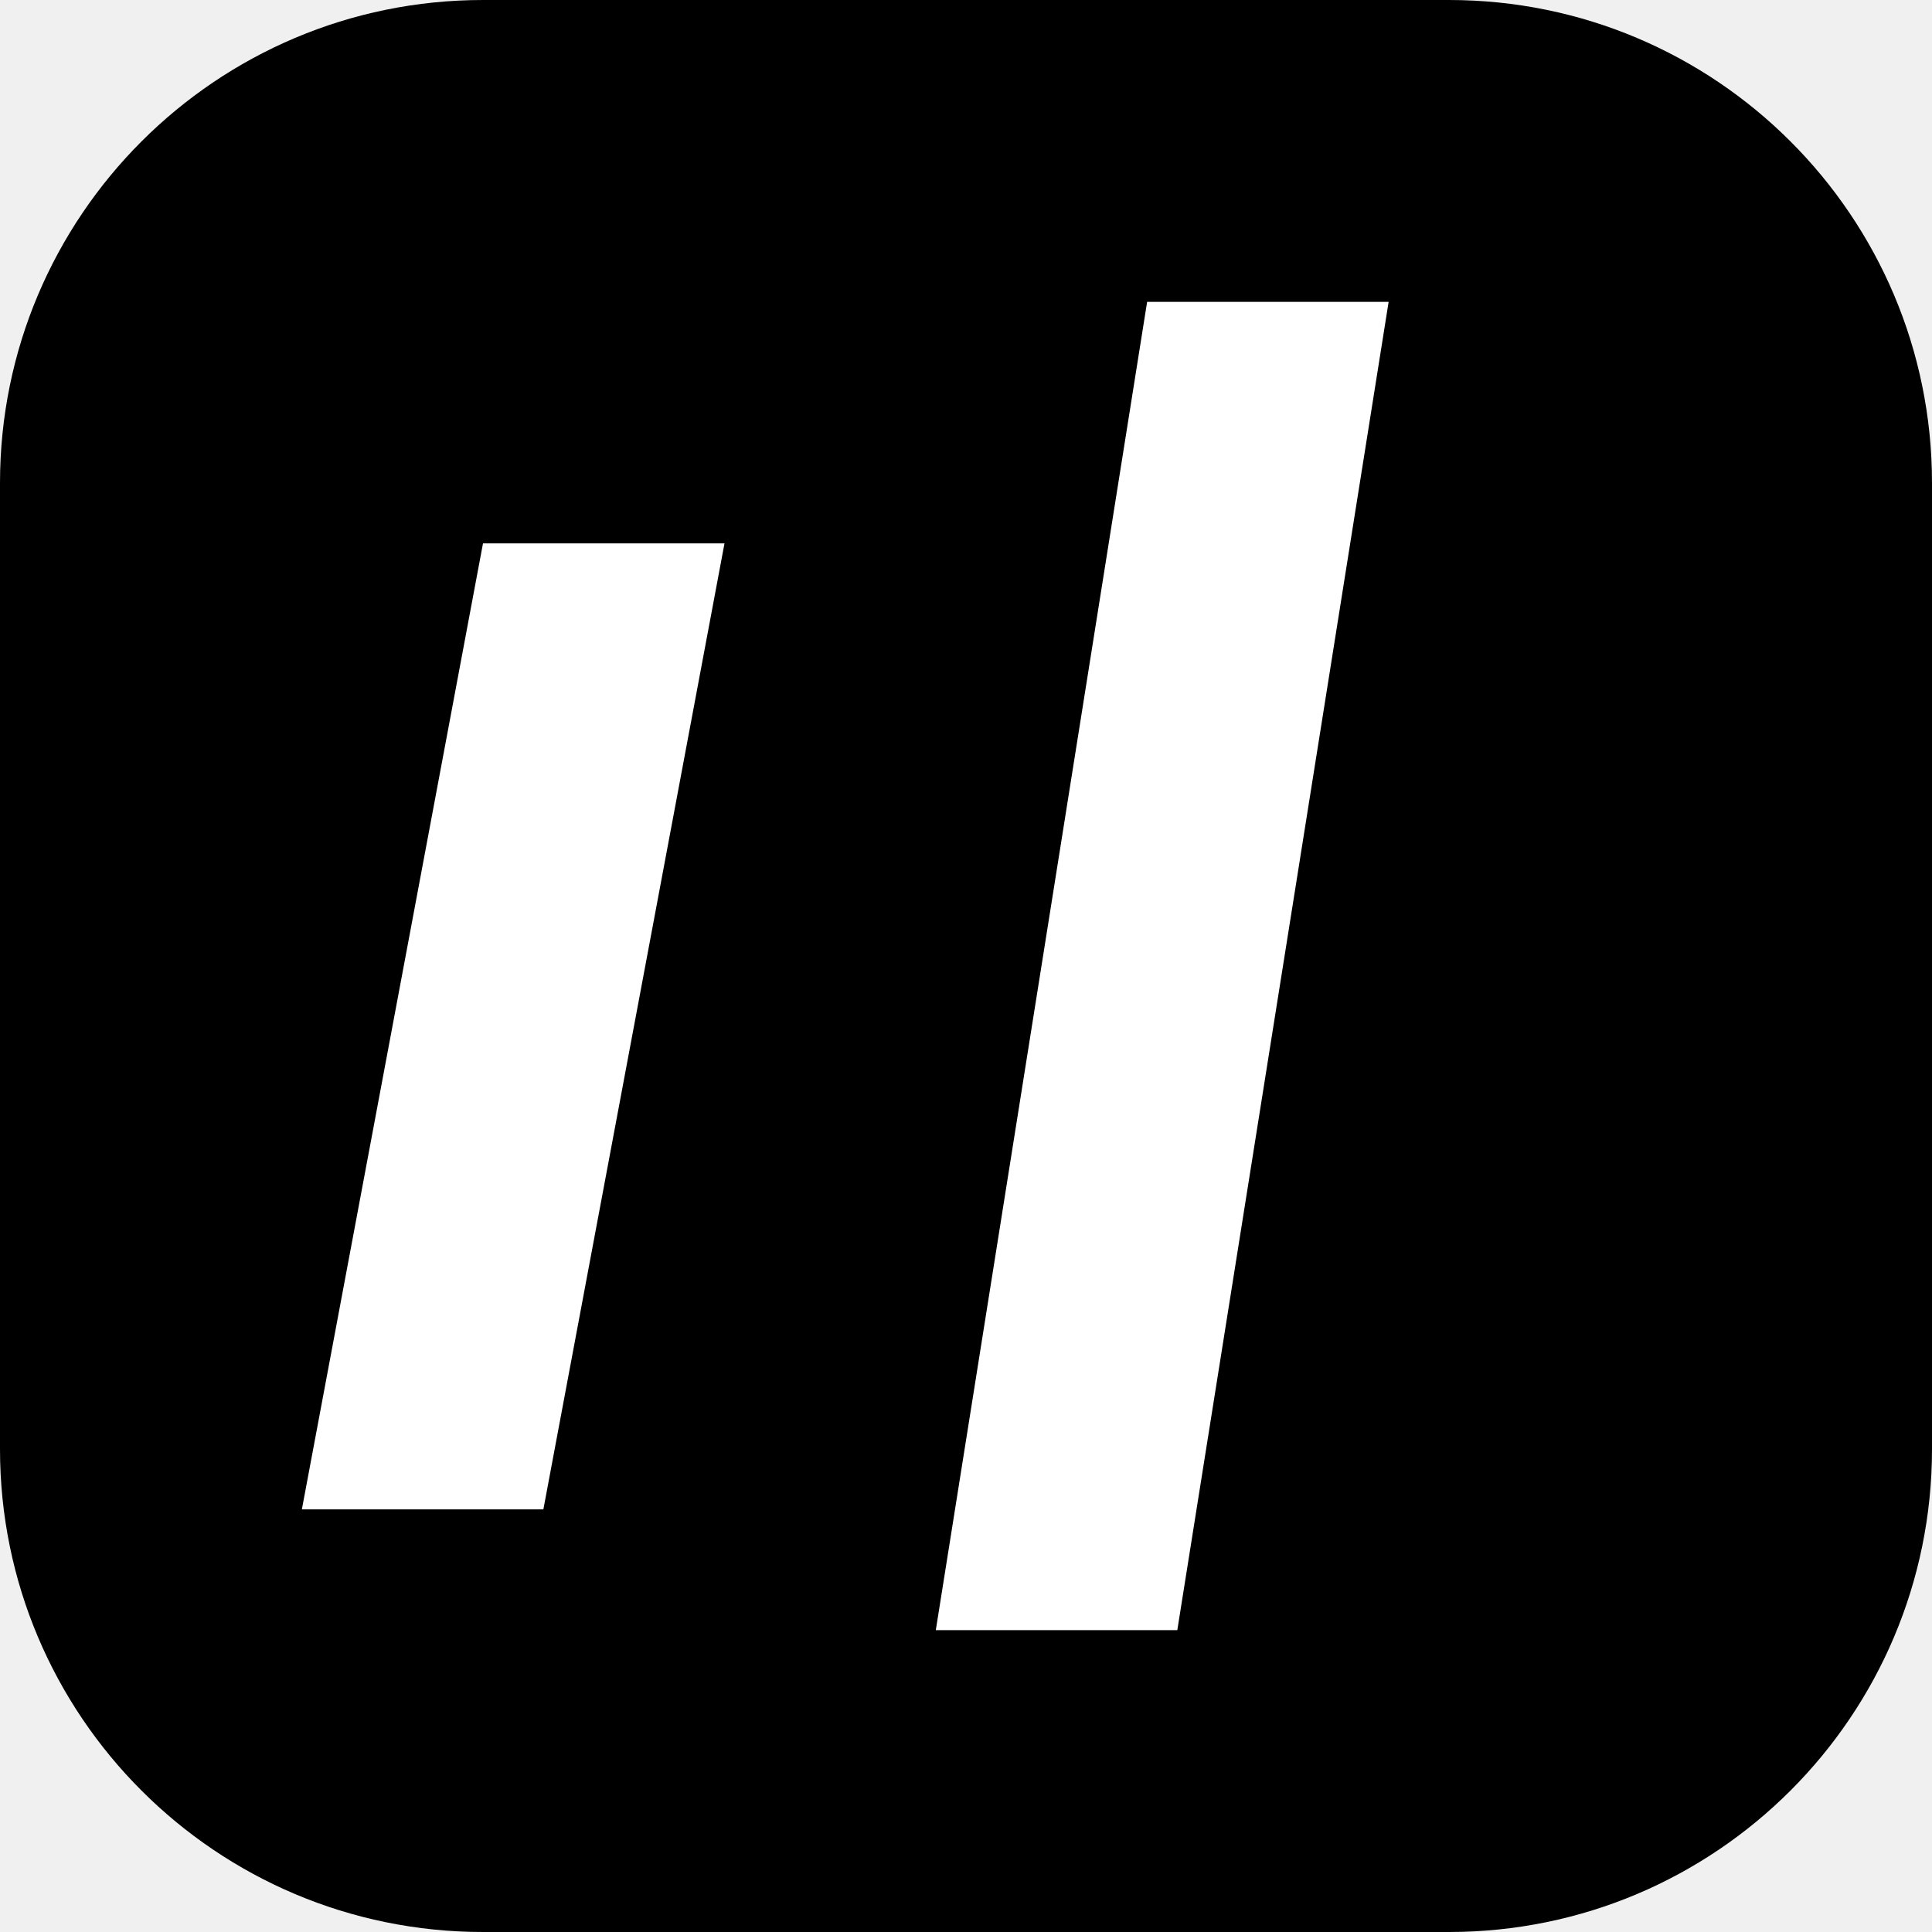
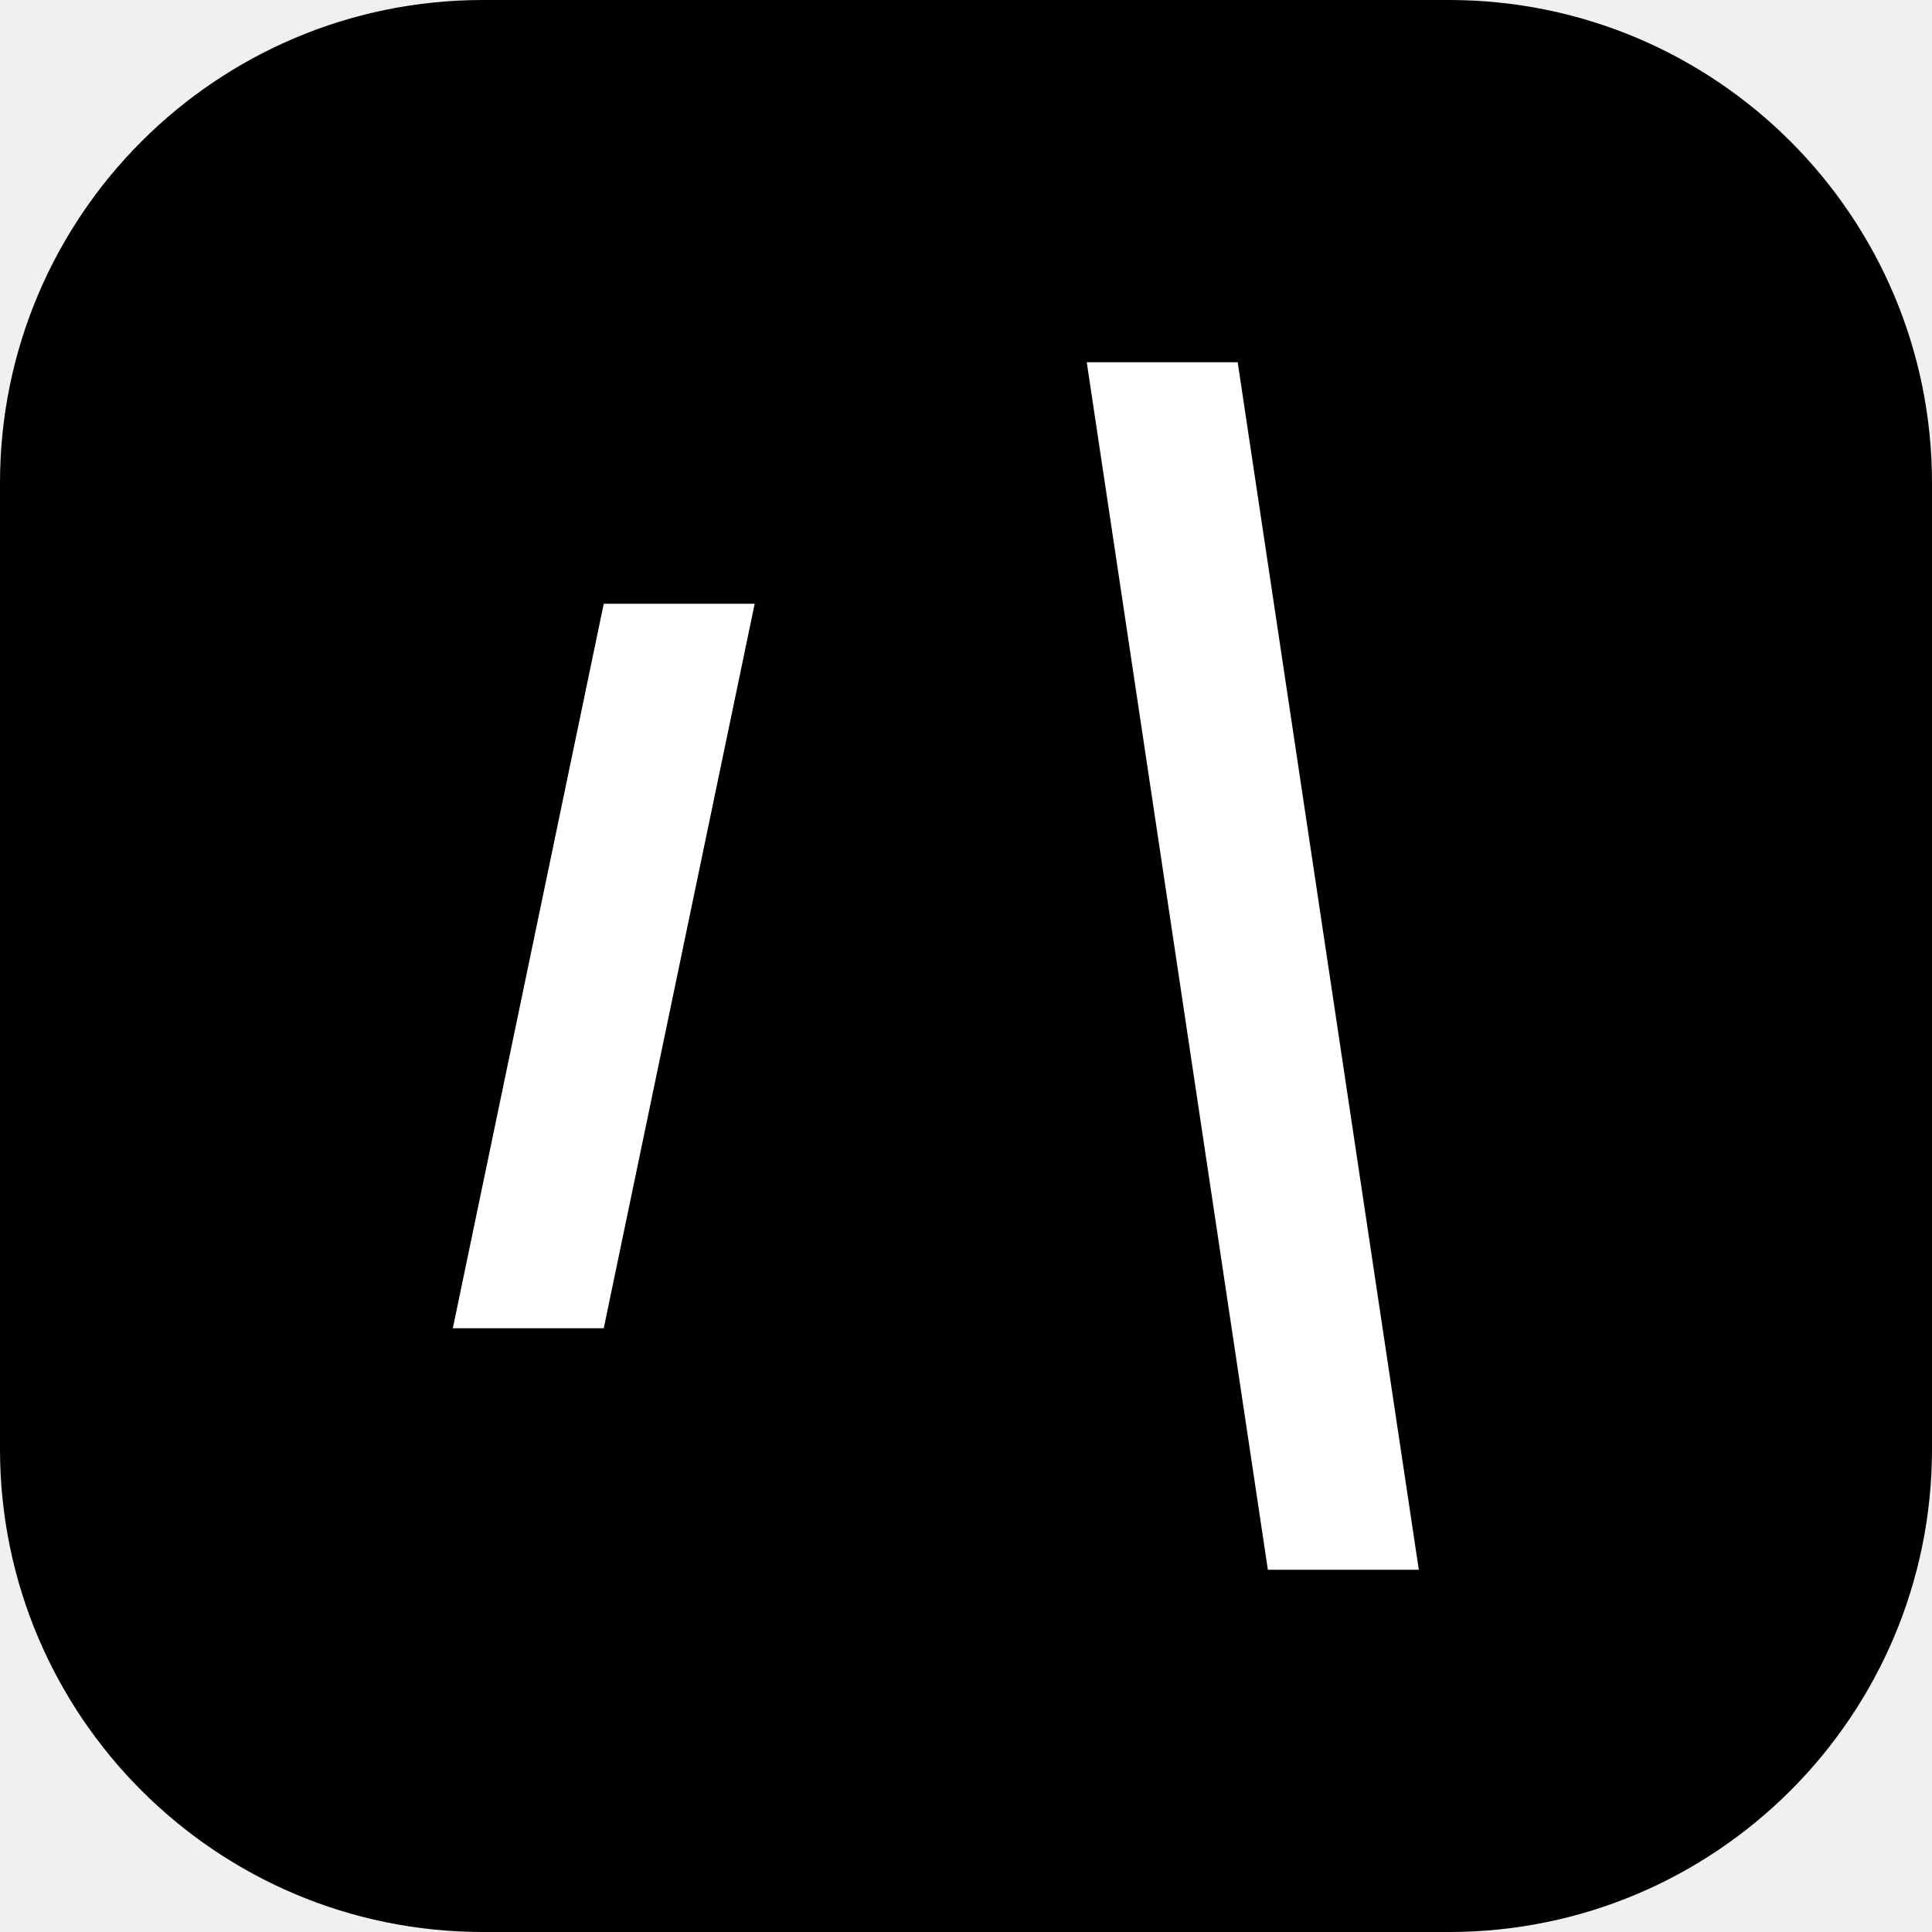
<svg xmlns="http://www.w3.org/2000/svg" viewBox="0 0 64 64" role="img" aria-label="VOLT V icon">
  <rect width="64" height="64" rx="16" fill="#000000" />
-   <polygon points="16,18 24,18 18,50 10,50" fill="#ffffff" />
-   <polygon points="38,10 46,10 39,54 31,54" fill="#ffffff" />
+   <polygon points="20,20 25,20 20,44 15,44" fill="#ffffff" />
+   <polygon points="36,12 41,12 47,52 42,52" fill="#ffffff" />
</svg>
